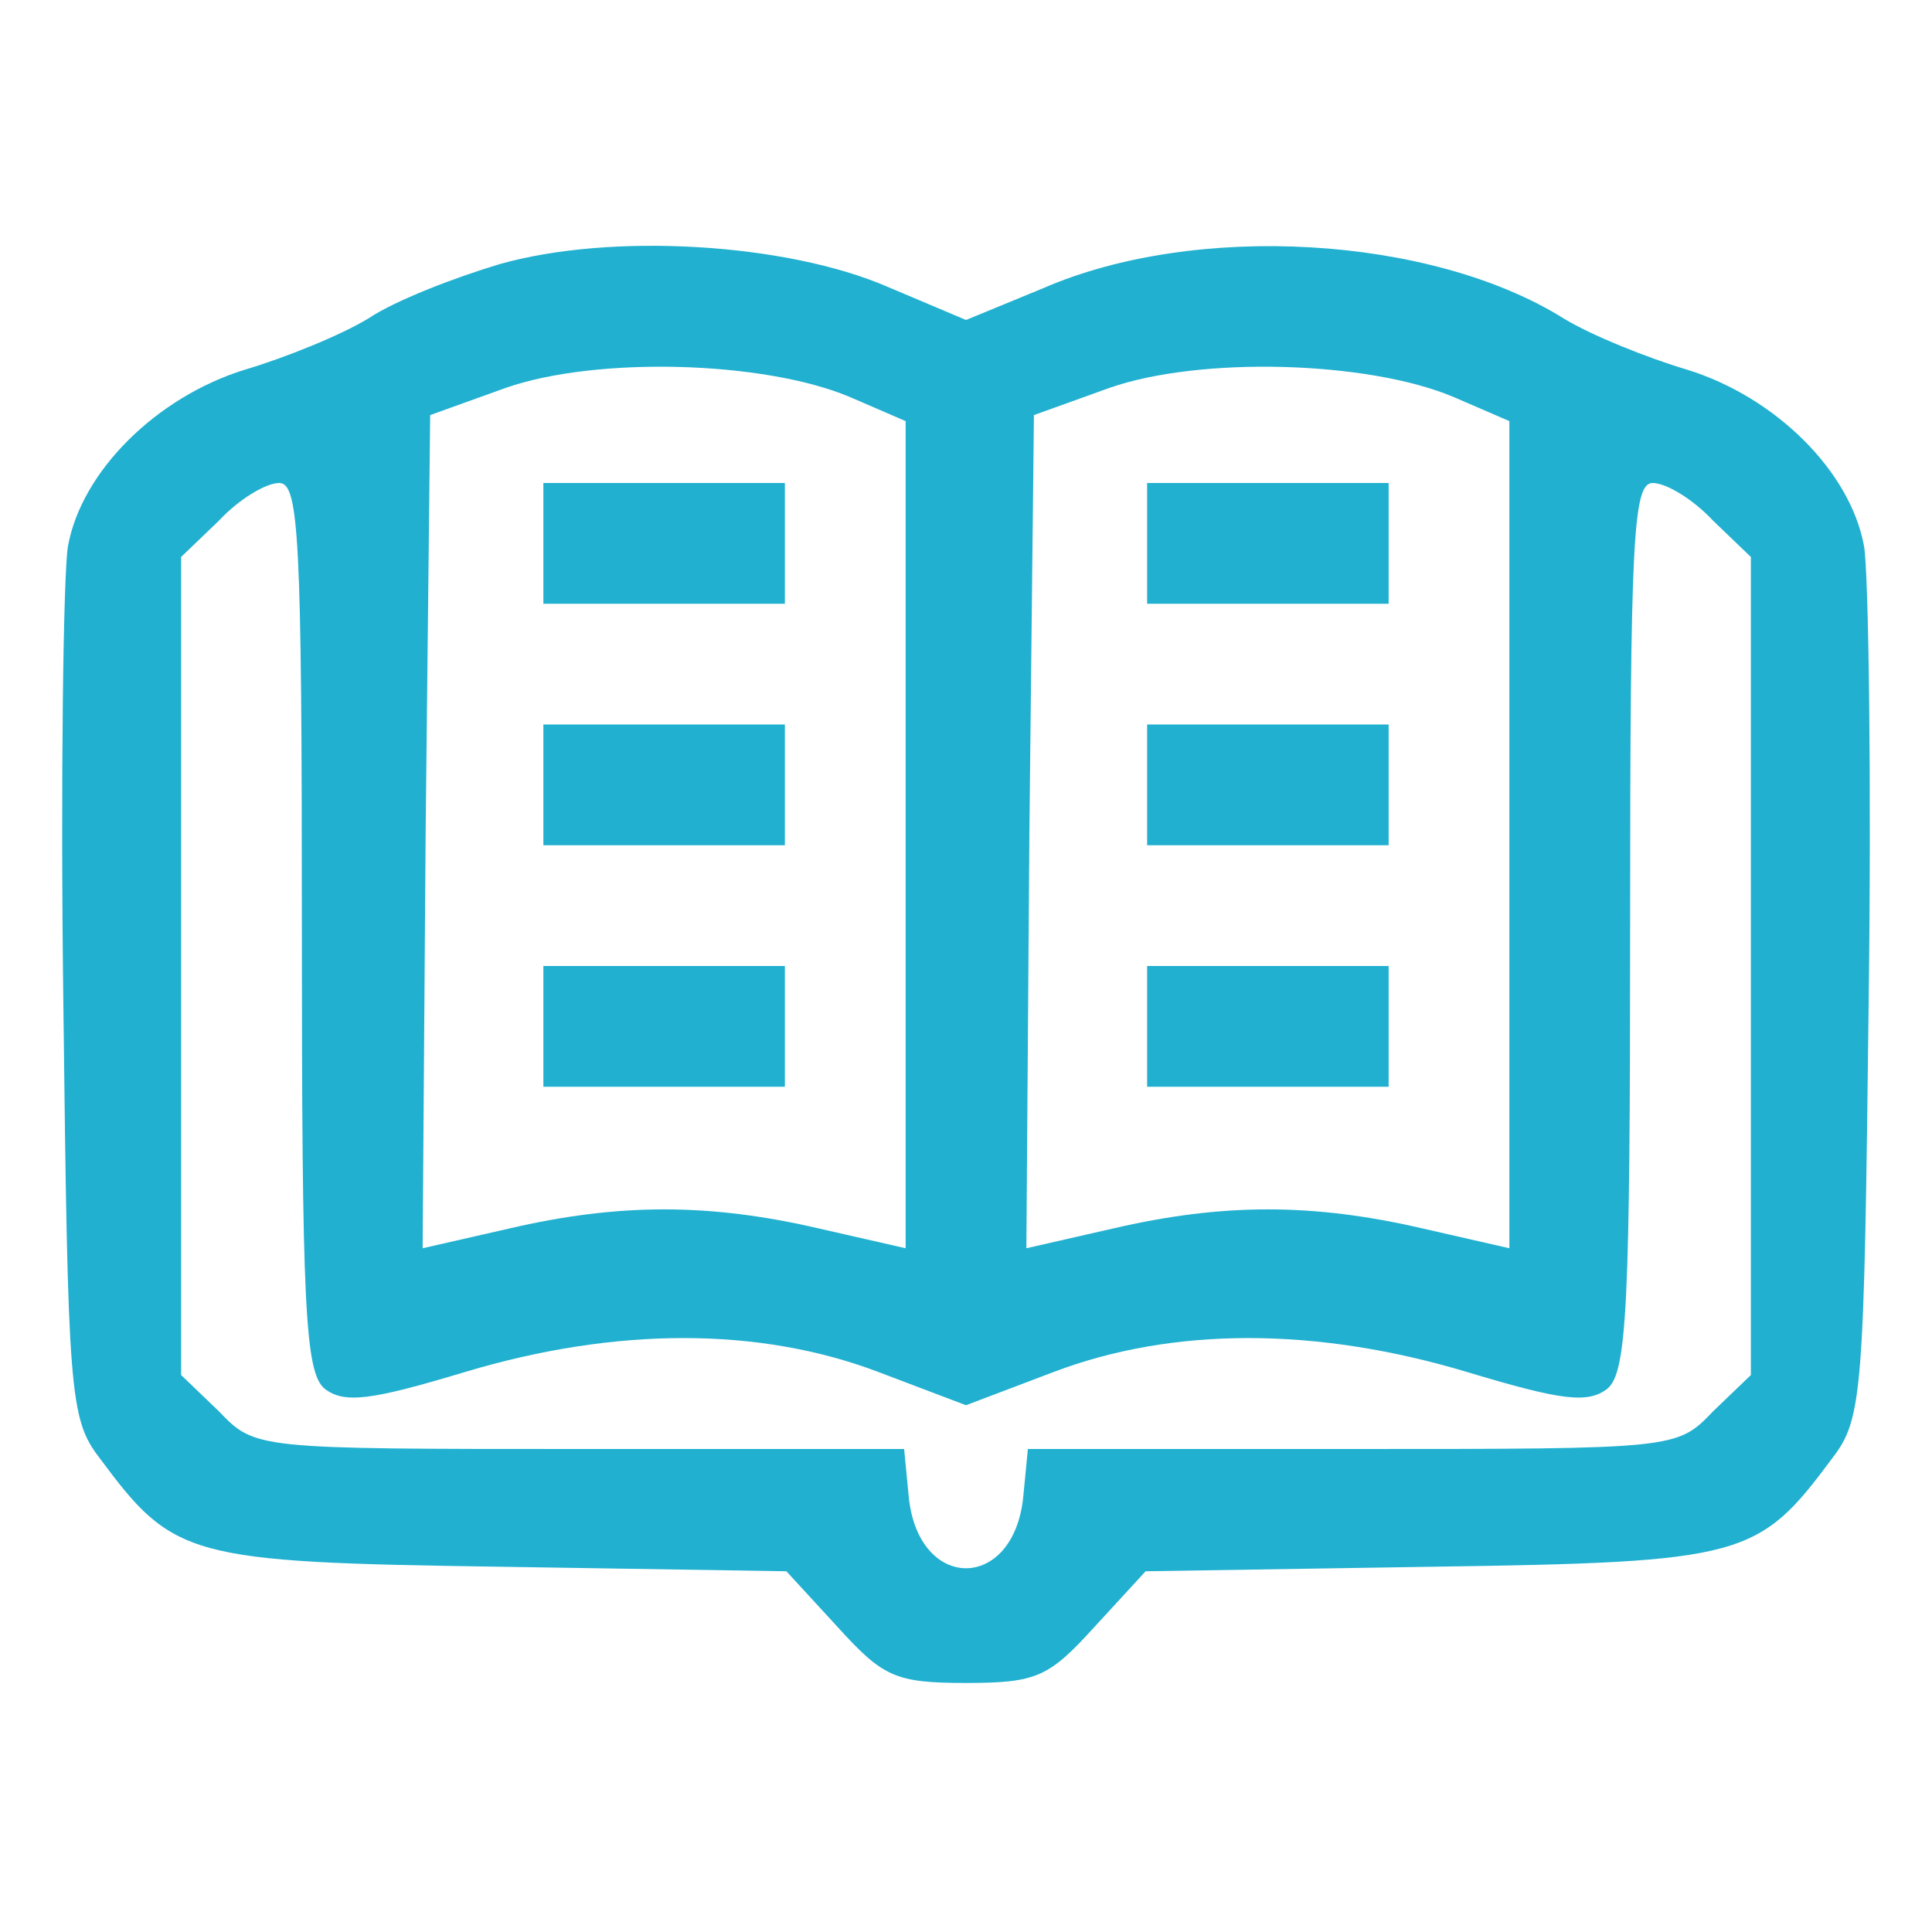
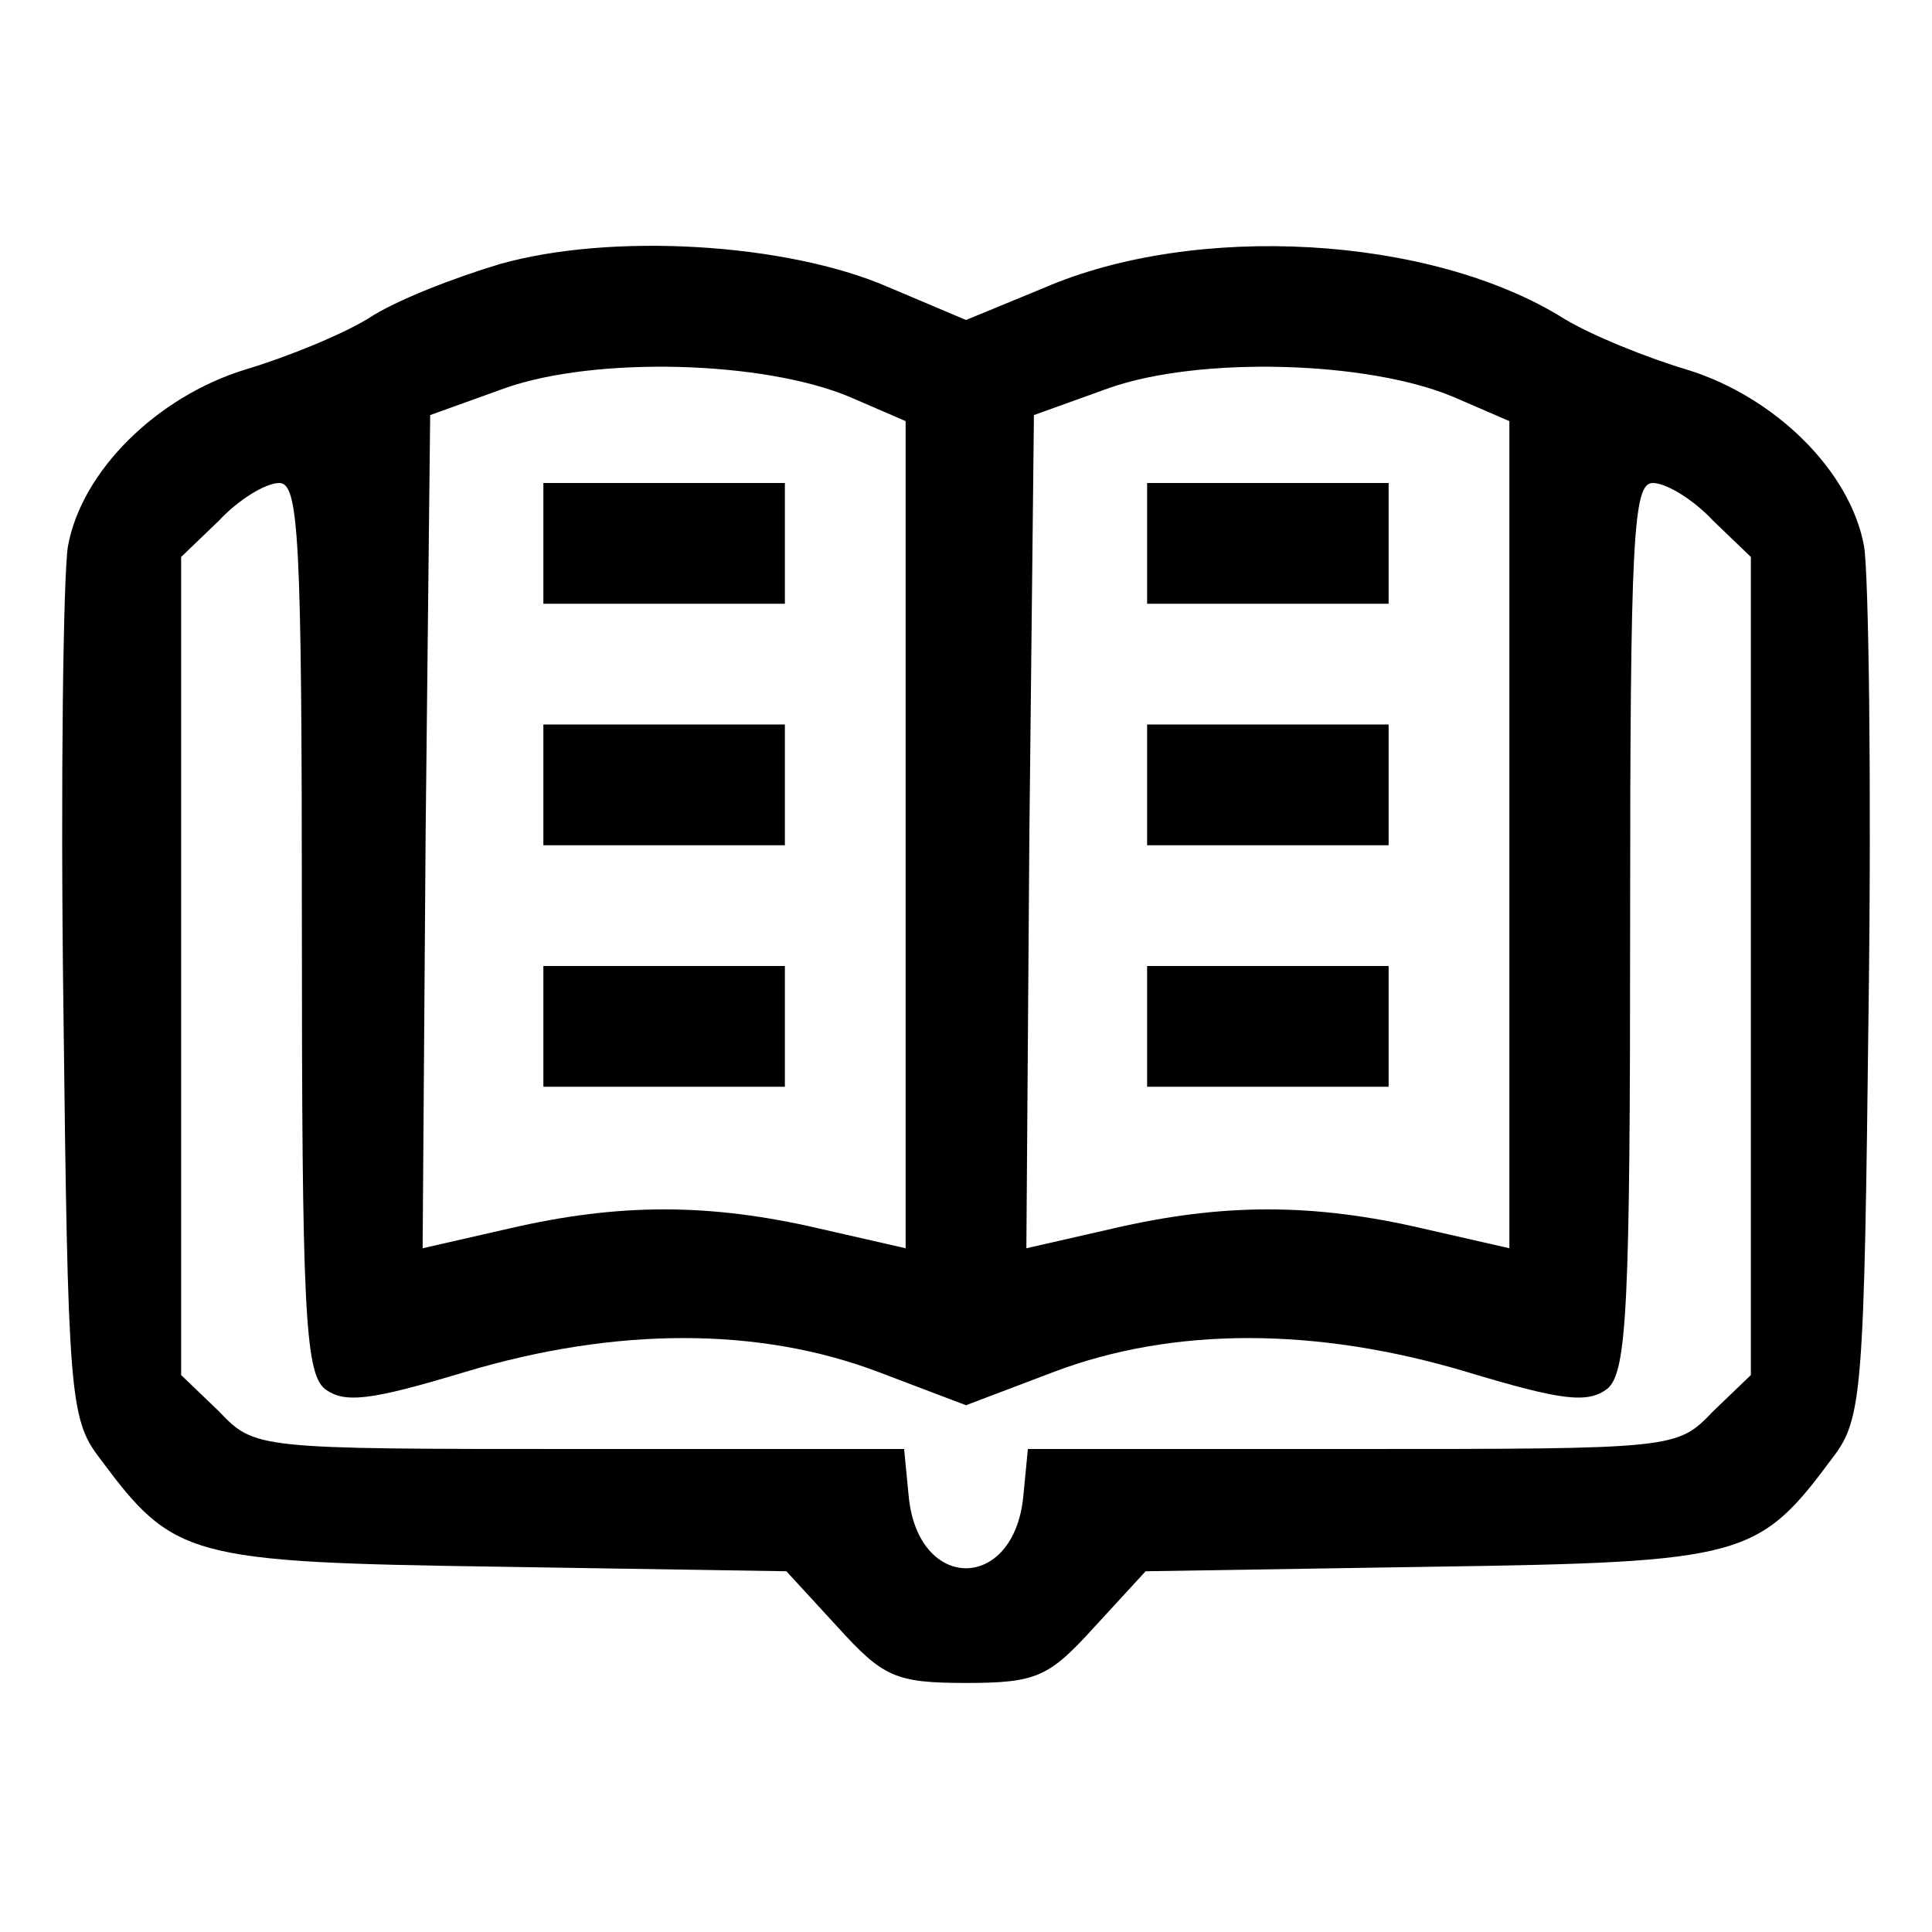
<svg xmlns="http://www.w3.org/2000/svg" version="1.0" width="128pt" height="128pt" viewBox="0 0 128 128" preserveAspectRatio="xMidYMid meet">
-   <g transform="translate(0,128) scale(0.1,-0.1)" fill="#21b0d0" stroke="none">
+   <g transform="translate(0,128) scale(0.1,-0.1)" fill="#000" stroke="none">
    <path d="M331 1105 c-30 -9 -69 -24 -87 -36 -18 -11 -55 -26 -82 -34 -58 -18 -108 -67 -117 -117 -3 -18 -5 -155 -3 -305 3 -256 4 -273 24 -299 49 -66 58 -69 265 -72 l190 -3 34 -37 c30 -33 38 -37 85 -37 47 0 55 4 85 37 l34 37 190 3 c207 3 216 6 265 72 20 26 21 43 24 299 2 150 0 287 -3 305 -9 50 -59 99 -117 117 -27 8 -64 23 -82 34 -88 55 -244 64 -345 20 l-51 -21 -52 22 c-67 29 -183 36 -257 15z m232 -88 l37 -16 0 -274 0 -274 -57 13 c-73 17 -133 17 -206 0 l-57 -13 2 276 3 276 50 18 c60 21 171 18 228 -6z m400 0 l37 -16 0 -274 0 -274 -57 13 c-73 17 -133 17 -206 0 l-57 -13 2 276 3 276 50 18 c60 21 171 18 228 -6z m-763 -351 c0 -250 2 -295 15 -306 13 -10 30 -8 93 11 100 30 195 30 274 0 l58 -22 58 22 c79 30 174 30 274 0 63 -19 80 -21 93 -11 13 11 15 56 15 306 0 259 2 294 15 294 9 0 27 -11 40 -25 l25 -24 0 -271 0 -271 -25 -24 c-24 -25 -24 -25 -239 -25 l-215 0 -3 -31 c-6 -64 -70 -64 -76 0 l-3 31 -215 0 c-215 0 -215 0 -239 25 l-25 24 0 271 0 271 25 24 c13 14 31 25 40 25 13 0 15 -35 15 -294z" />
    <path d="M360 920 l0 -40 80 0 80 0 0 40 0 40 -80 0 -80 0 0 -40z" />
    <path d="M360 760 l0 -40 80 0 80 0 0 40 0 40 -80 0 -80 0 0 -40z" />
    <path d="M360 600 l0 -40 80 0 80 0 0 40 0 40 -80 0 -80 0 0 -40z" />
    <path d="M760 920 l0 -40 80 0 80 0 0 40 0 40 -80 0 -80 0 0 -40z" />
    <path d="M760 760 l0 -40 80 0 80 0 0 40 0 40 -80 0 -80 0 0 -40z" />
    <path d="M760 600 l0 -40 80 0 80 0 0 40 0 40 -80 0 -80 0 0 -40z" />
  </g>
</svg>
